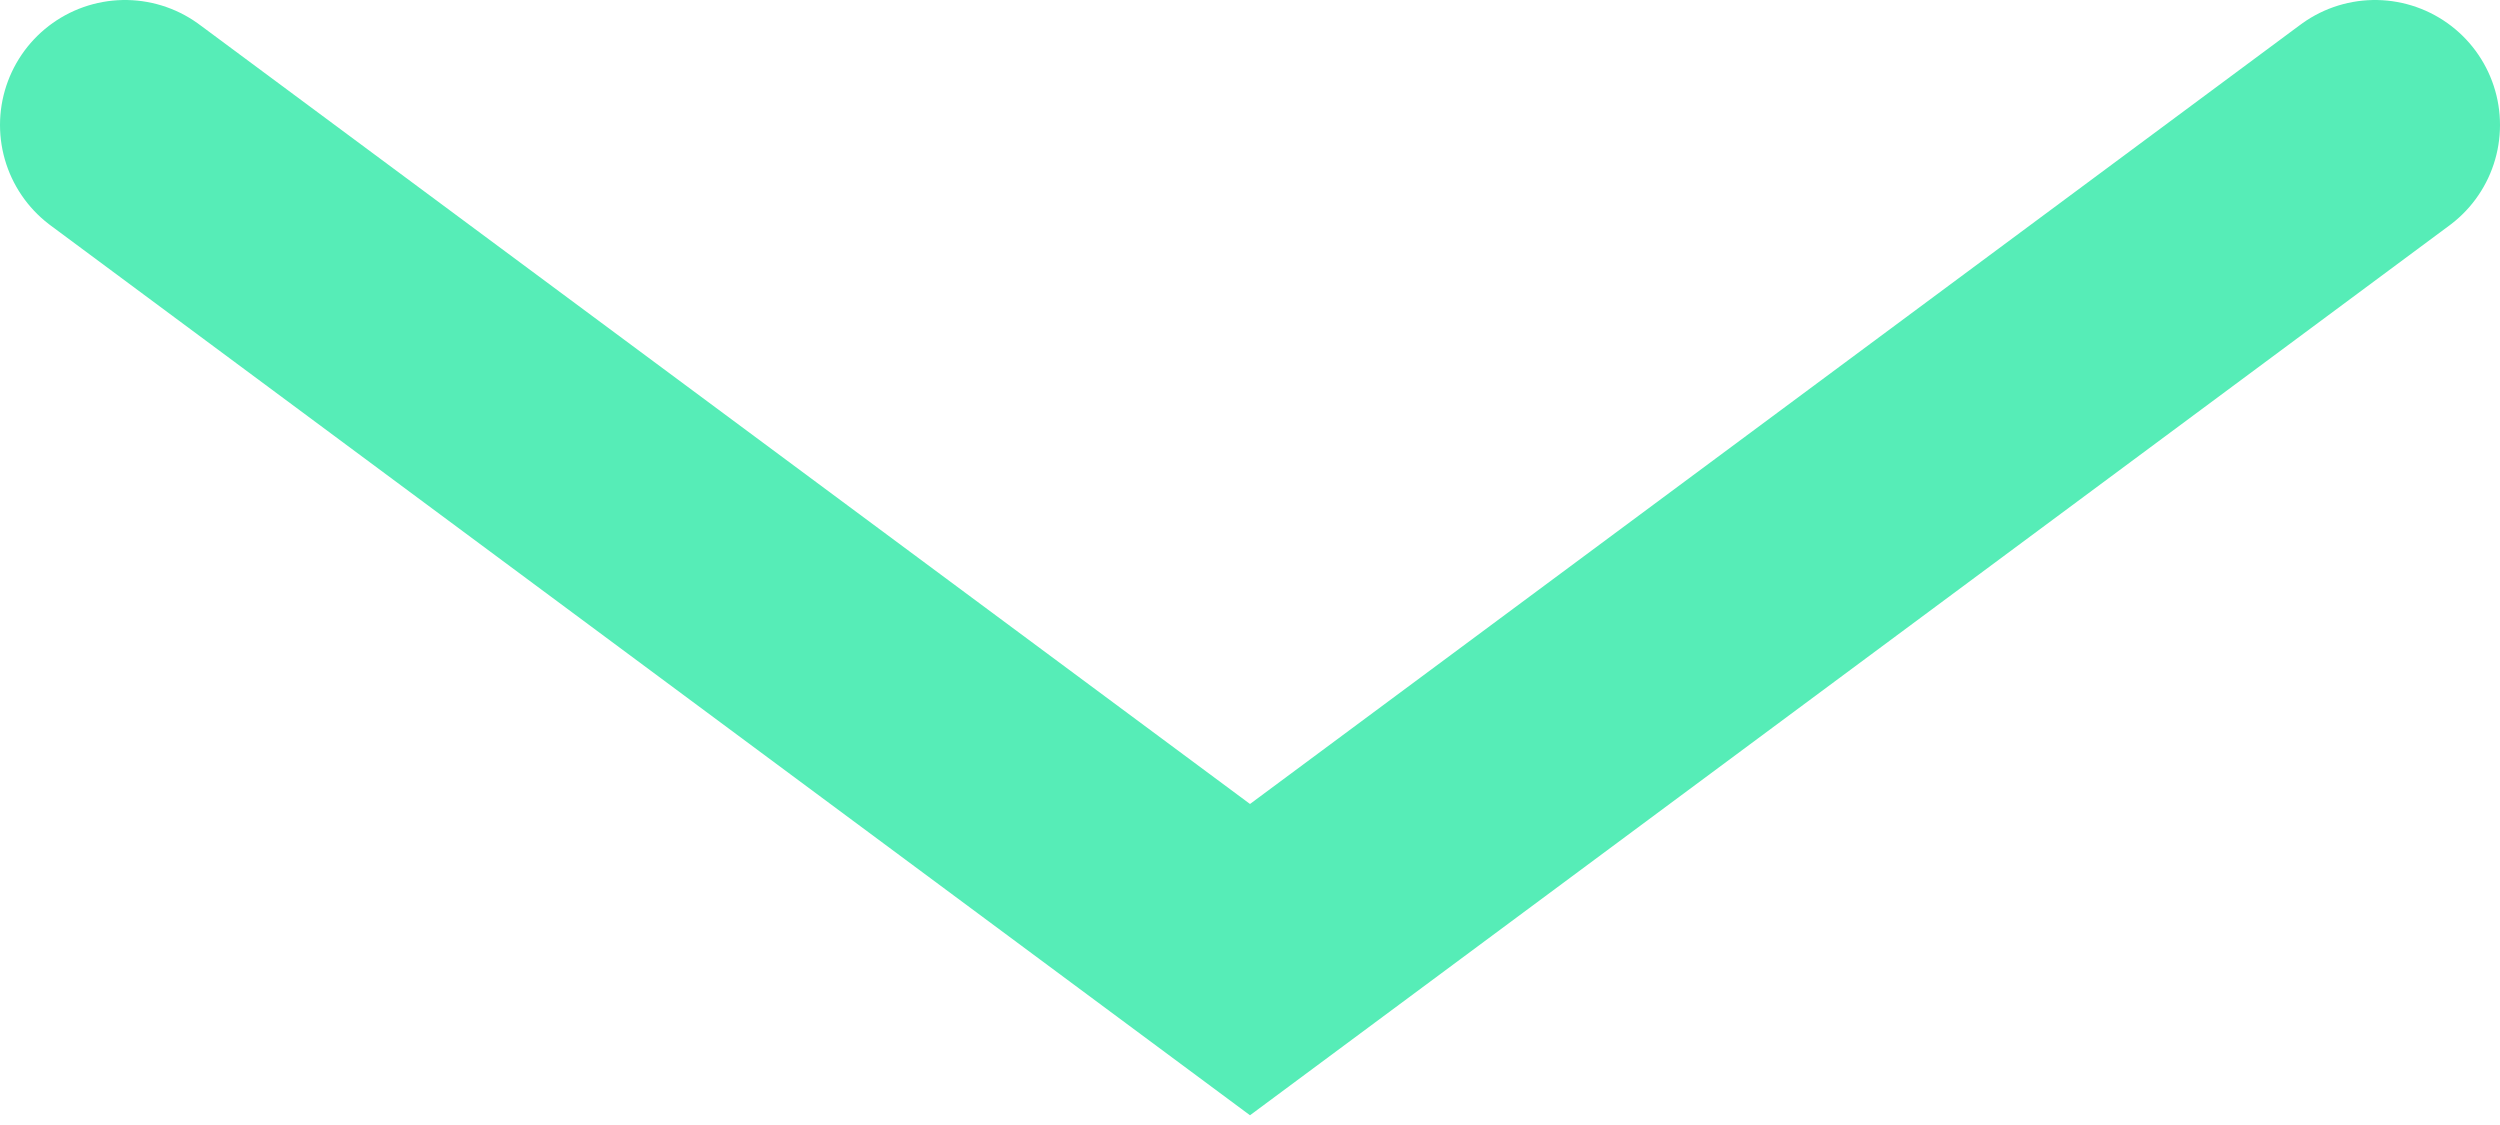
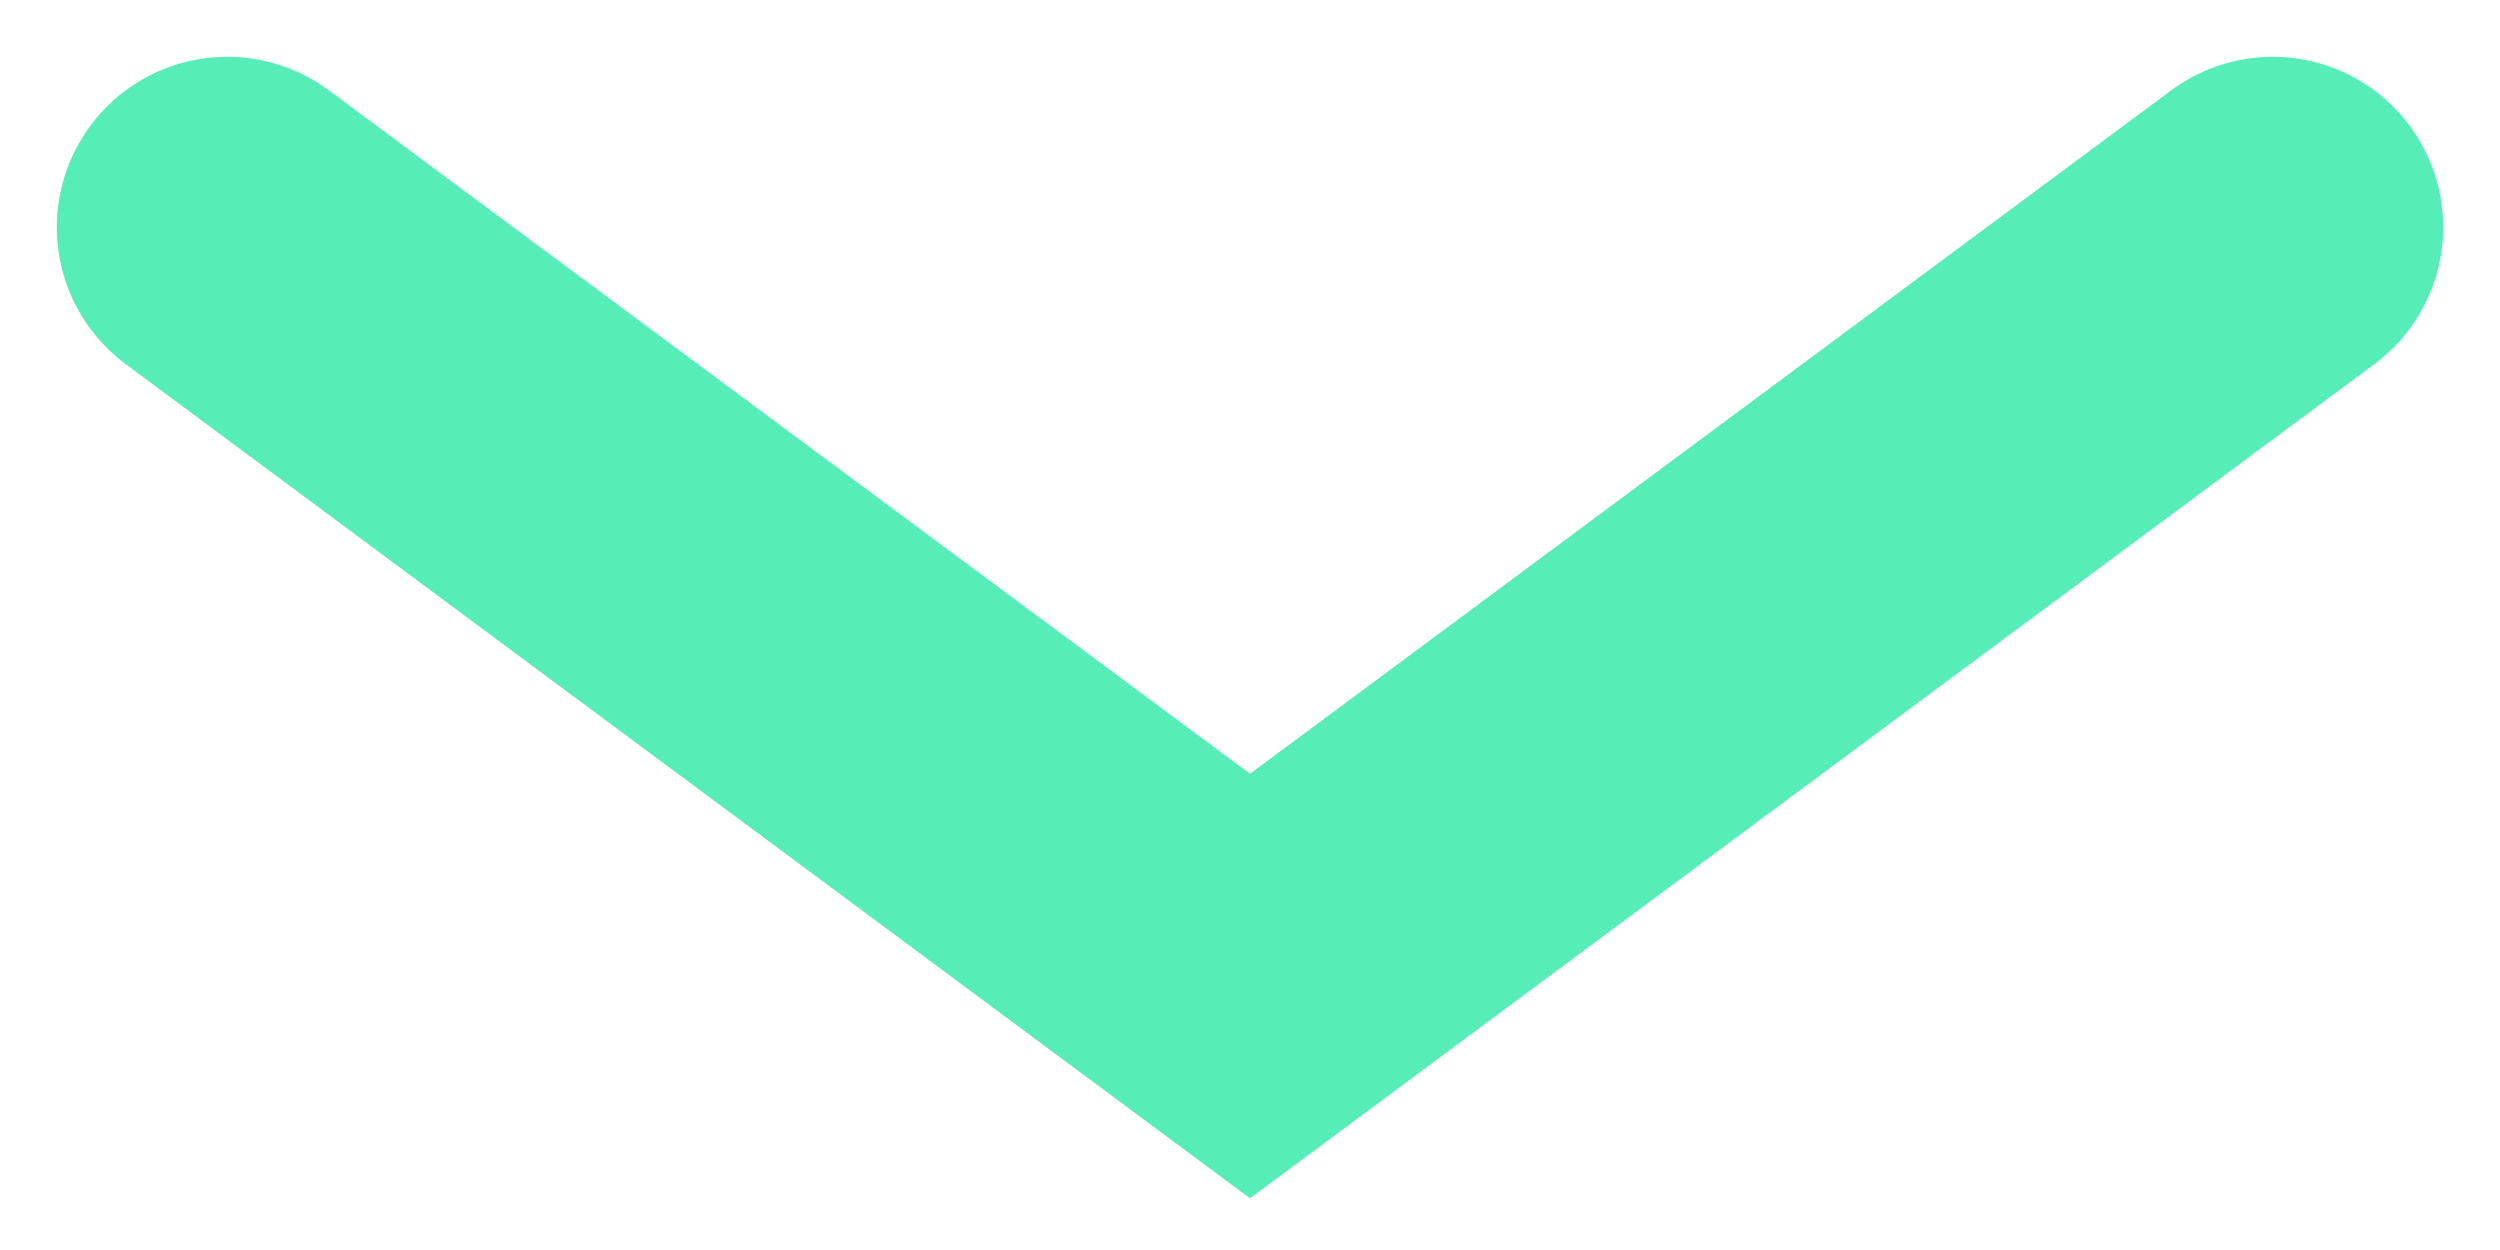
- <svg xmlns="http://www.w3.org/2000/svg" width="20px" height="9px" viewBox="0 0 20 9" version="1.1">
+ <svg xmlns="http://www.w3.org/2000/svg" width="22px" height="11px" viewBox="0 0 22 11" version="1.1">
  <defs />
-   <g id="Symbols" stroke="none" stroke-width="1" fill="none" fill-rule="evenodd" stroke-linecap="round">
-     <g id="Location" transform="translate(-280, -78)" stroke="#56EDB7" stroke-width="2">
-       <polyline id="Path-2" points="281 79 290 85.677 299 79" />
-     </g>
+   <g id="Mobile" stroke="none" stroke-width="1" fill="none" fill-rule="evenodd" stroke-linecap="round">
+     <polyline id="Path-2" stroke="#56EDB7" stroke-width="3" points="2 2 11 8.677 20 2" />
  </g>
</svg>
